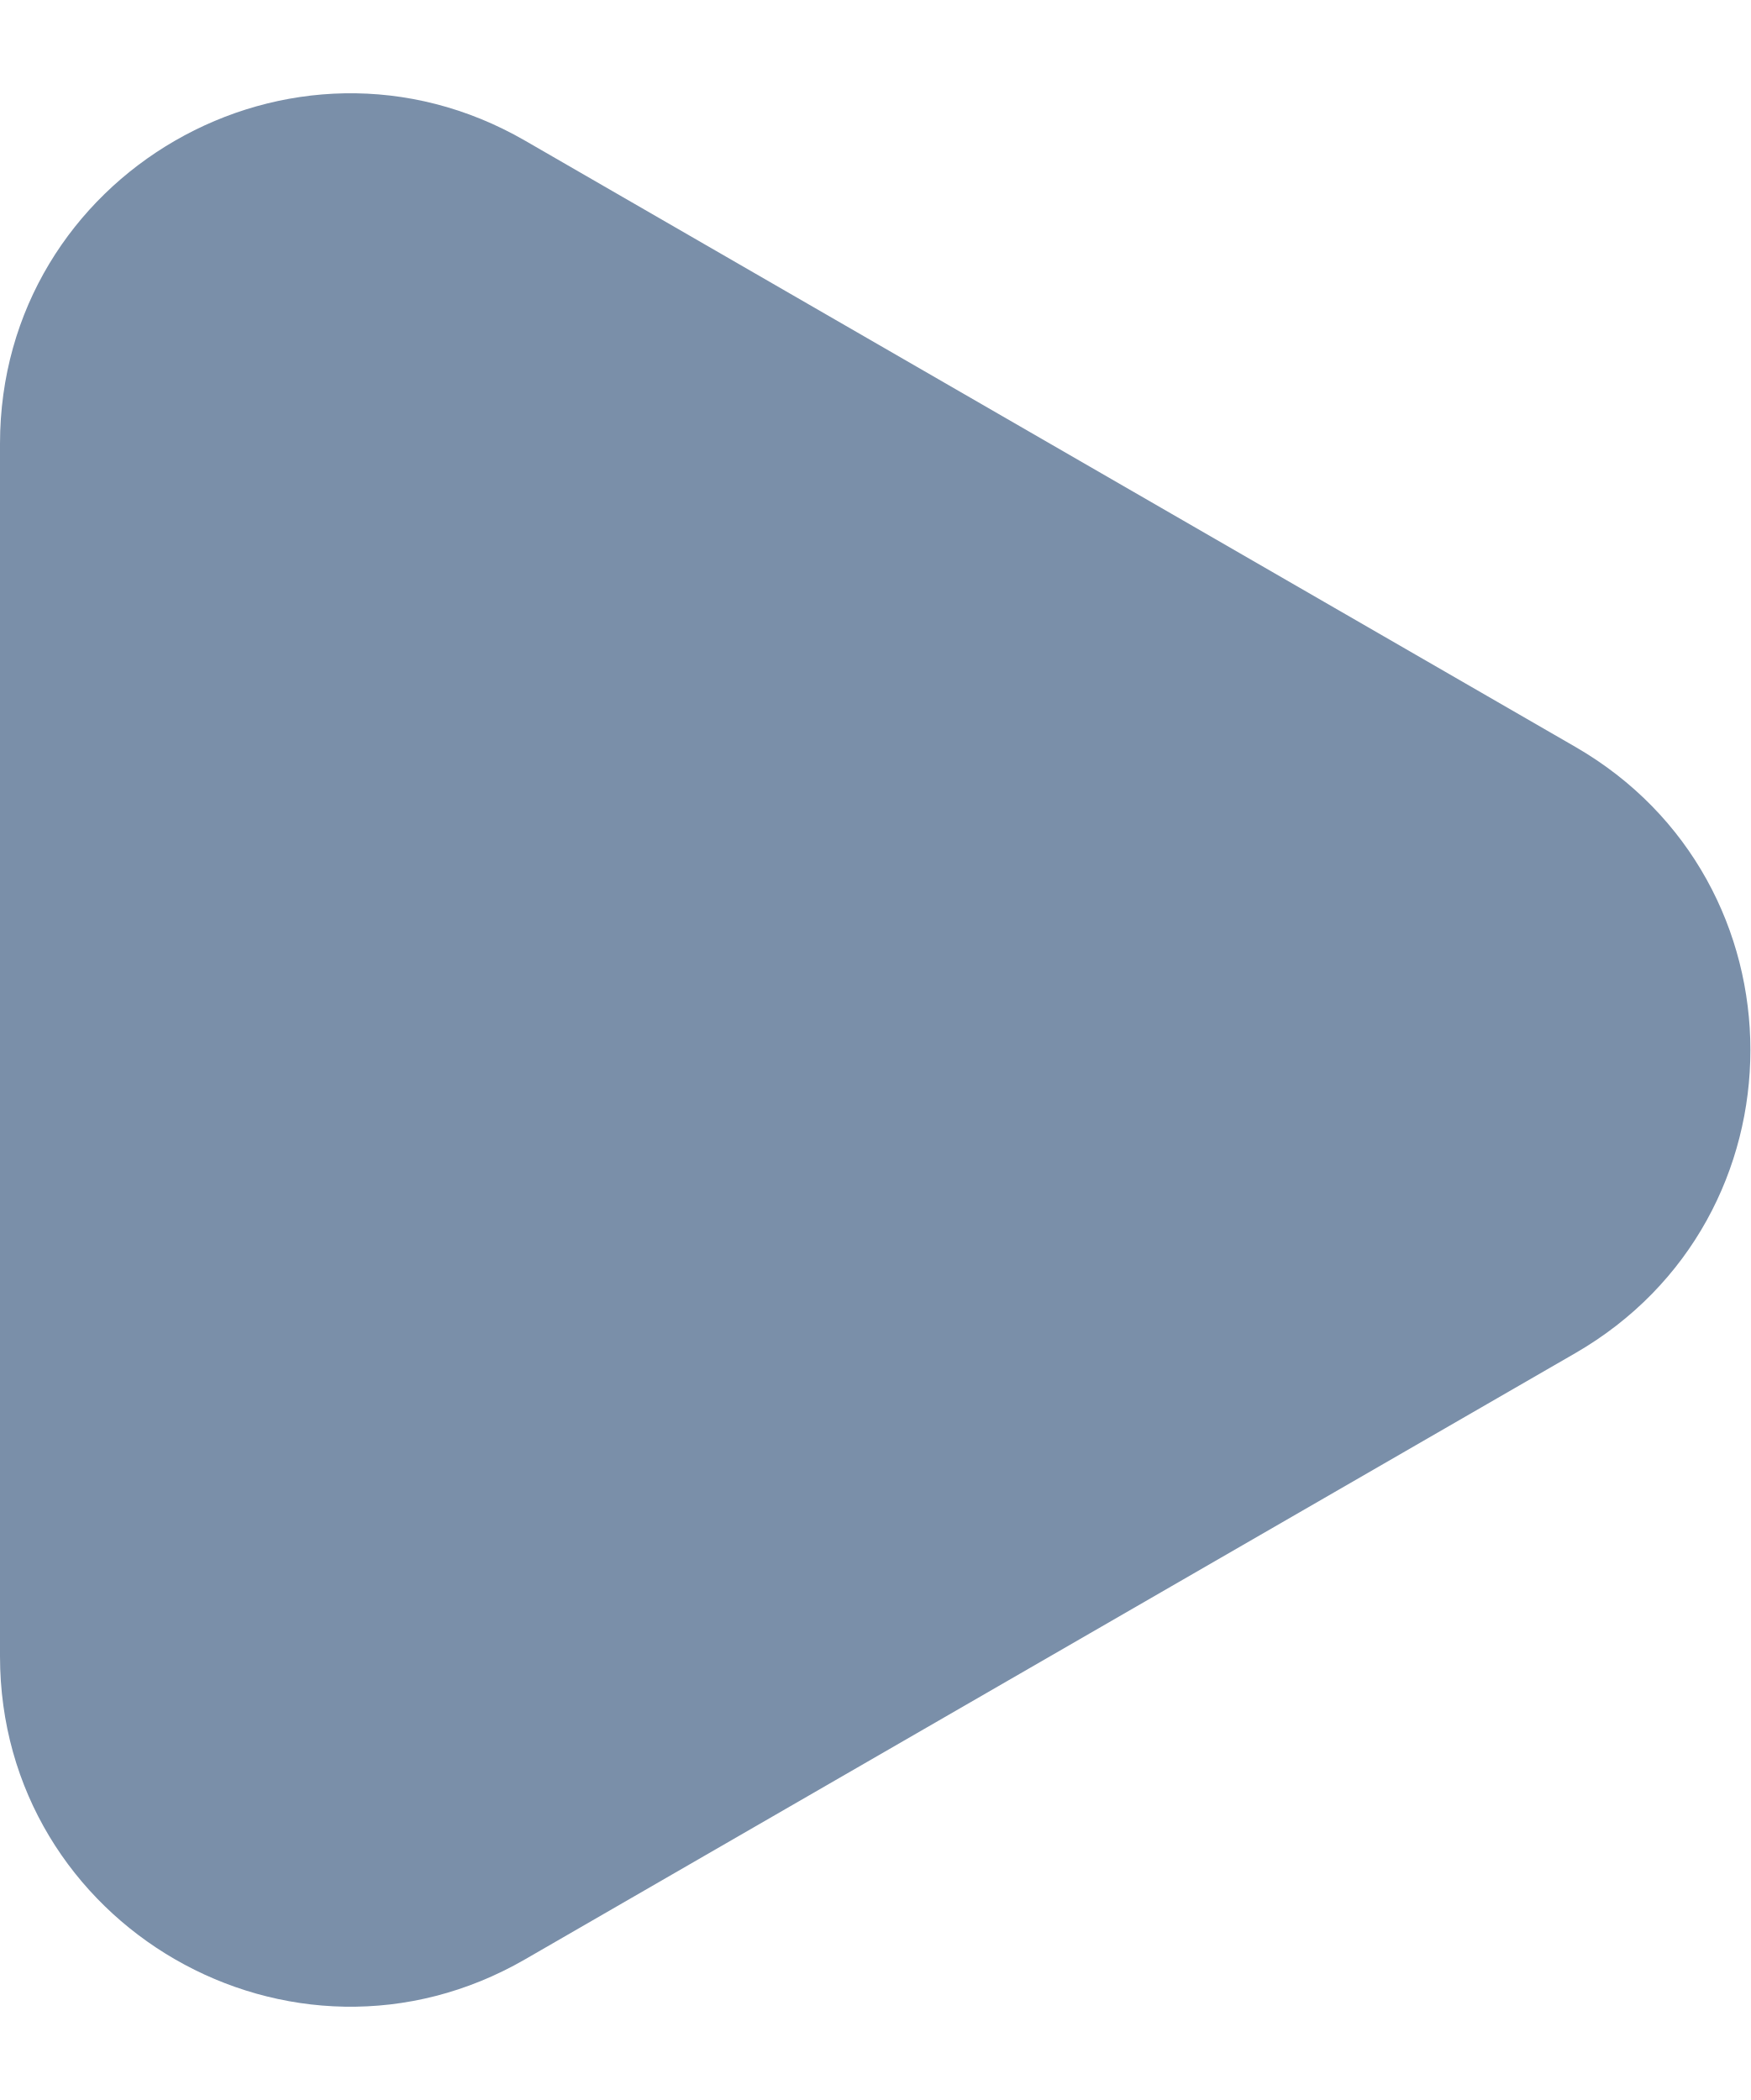
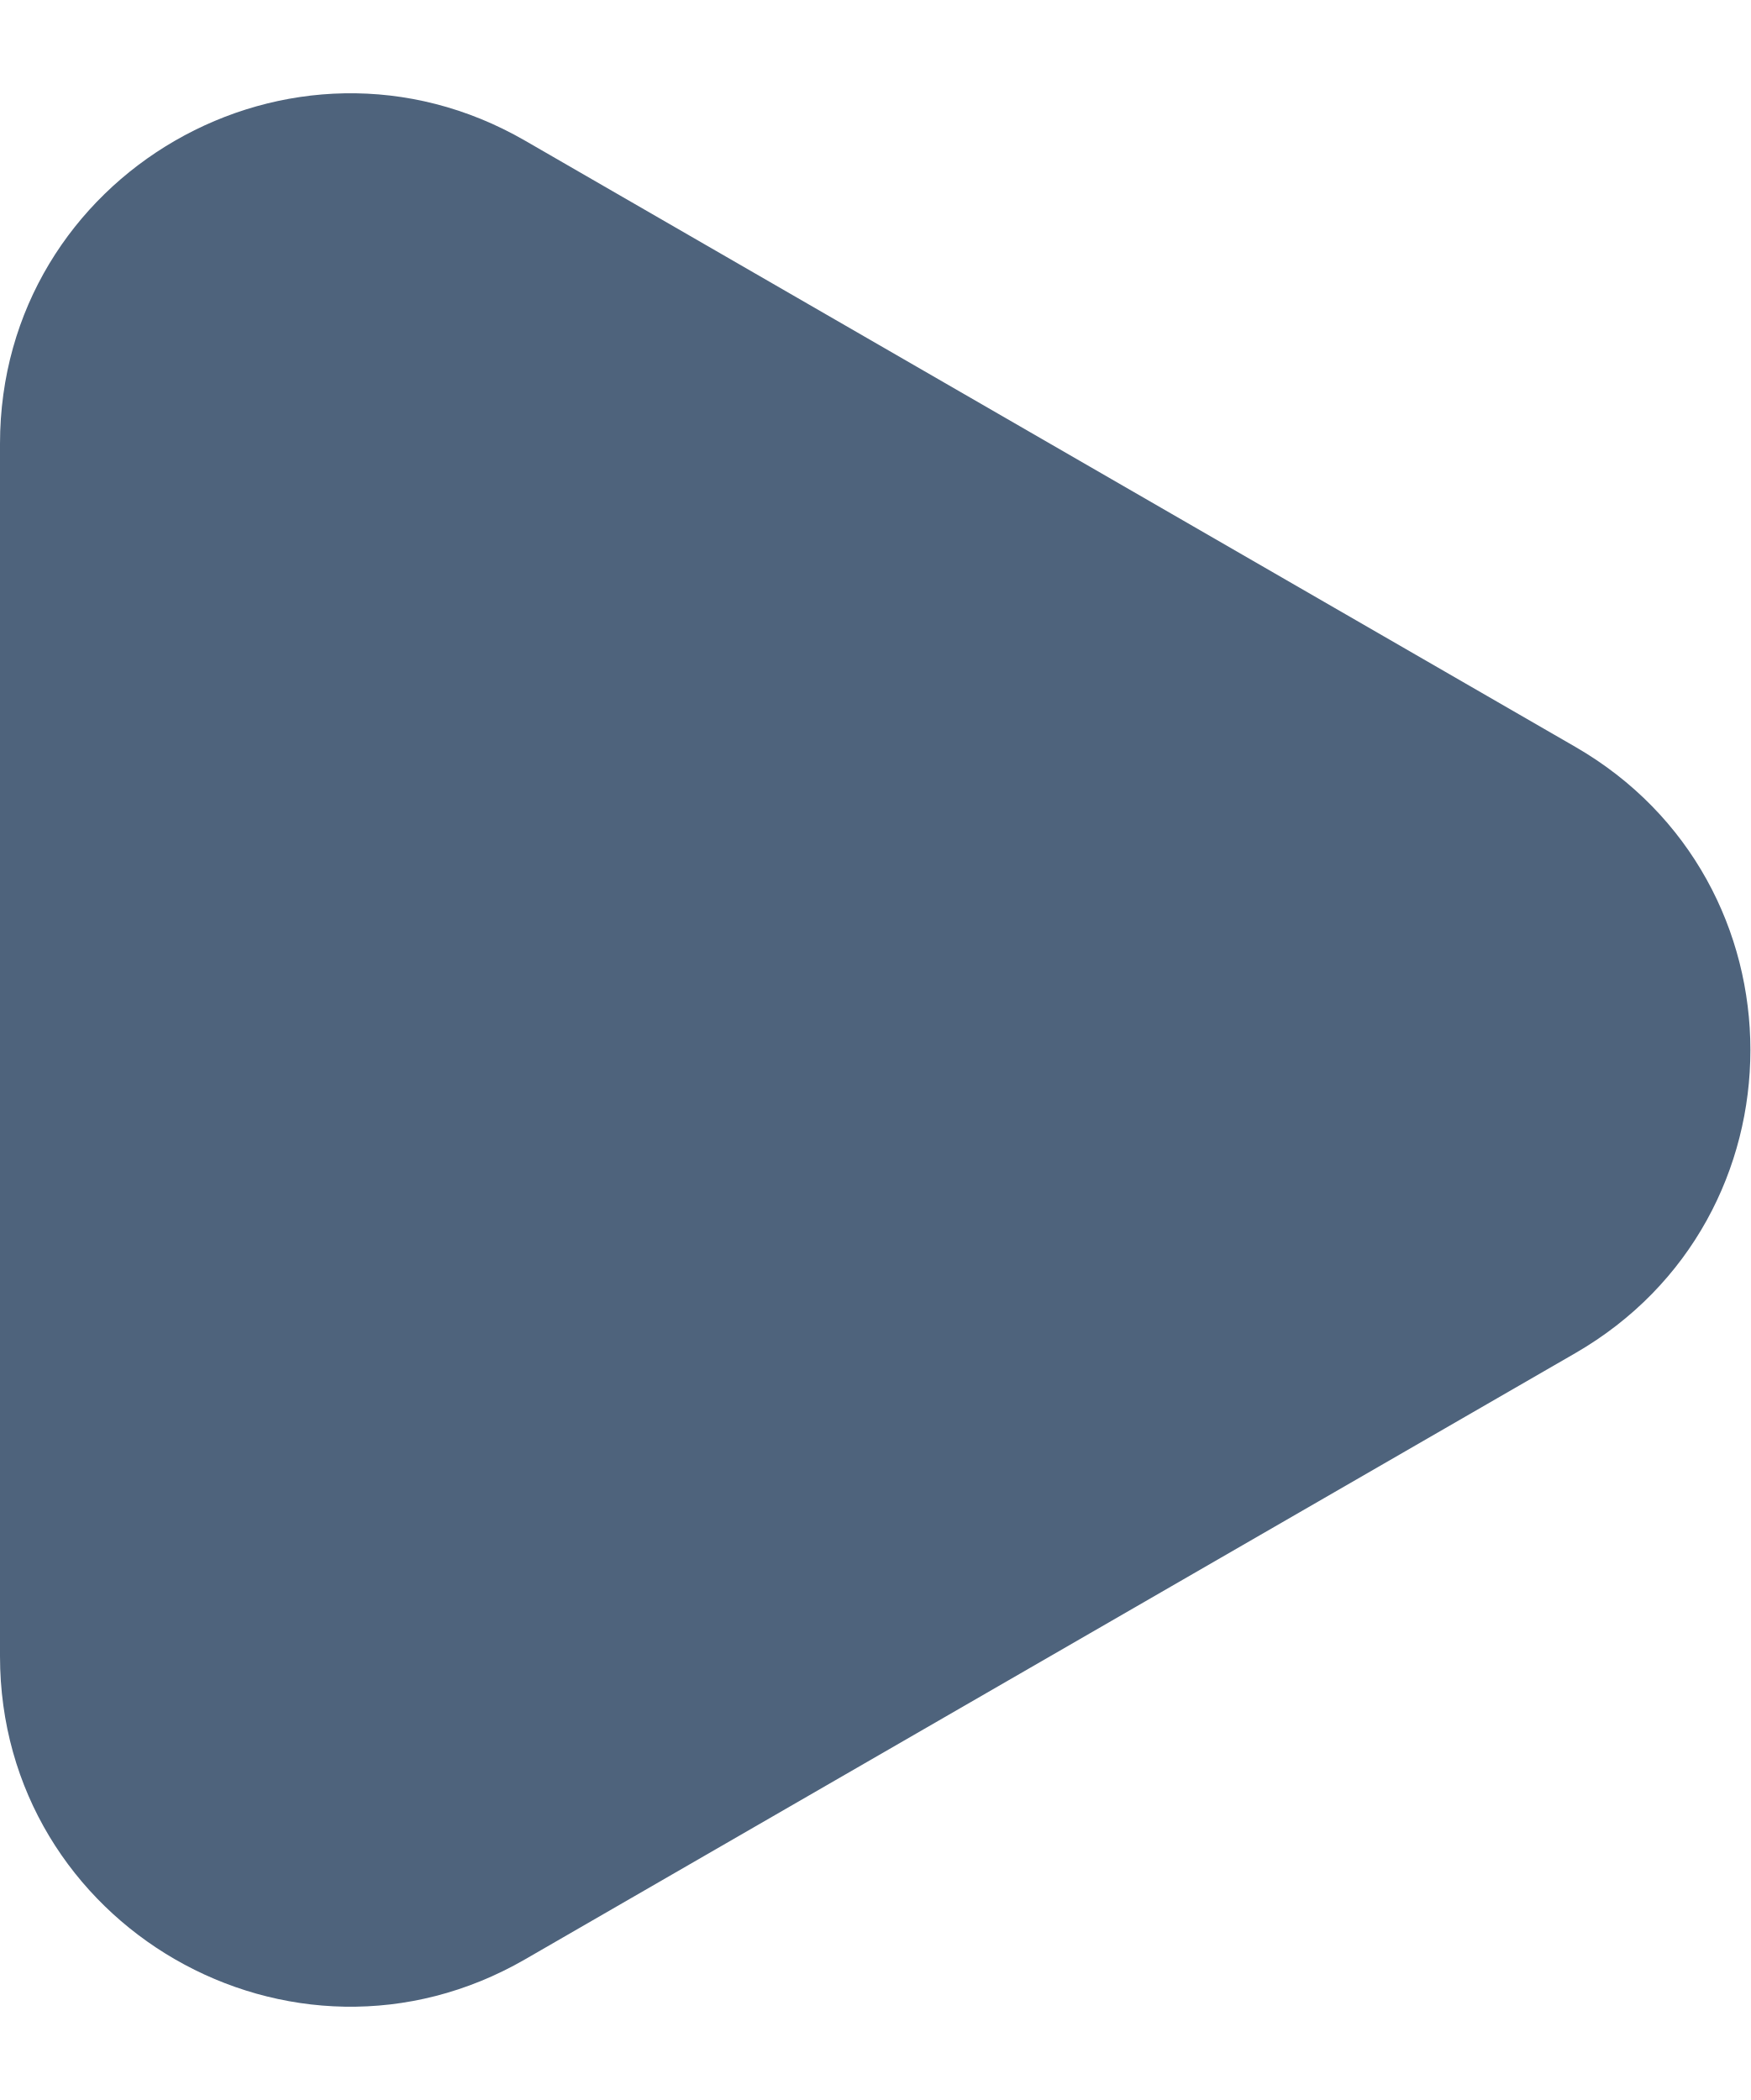
<svg xmlns="http://www.w3.org/2000/svg" width="10" height="12" fill="none">
-   <path d="M9 4.268c1.333.77 1.333 2.694 0 3.464l-6 3.464c-1.333.77-3-.192-3-1.732V2.536C0 .996 1.667.034 3 .804l6 3.464z" fill="#7A8FA9" />
+   <path d="M9 4.268c1.333.77 1.333 2.694 0 3.464l-6 3.464c-1.333.77-3-.192-3-1.732V2.536C0 .996 1.667.034 3 .804l6 3.464z" fill="#4E637C" />
</svg>
